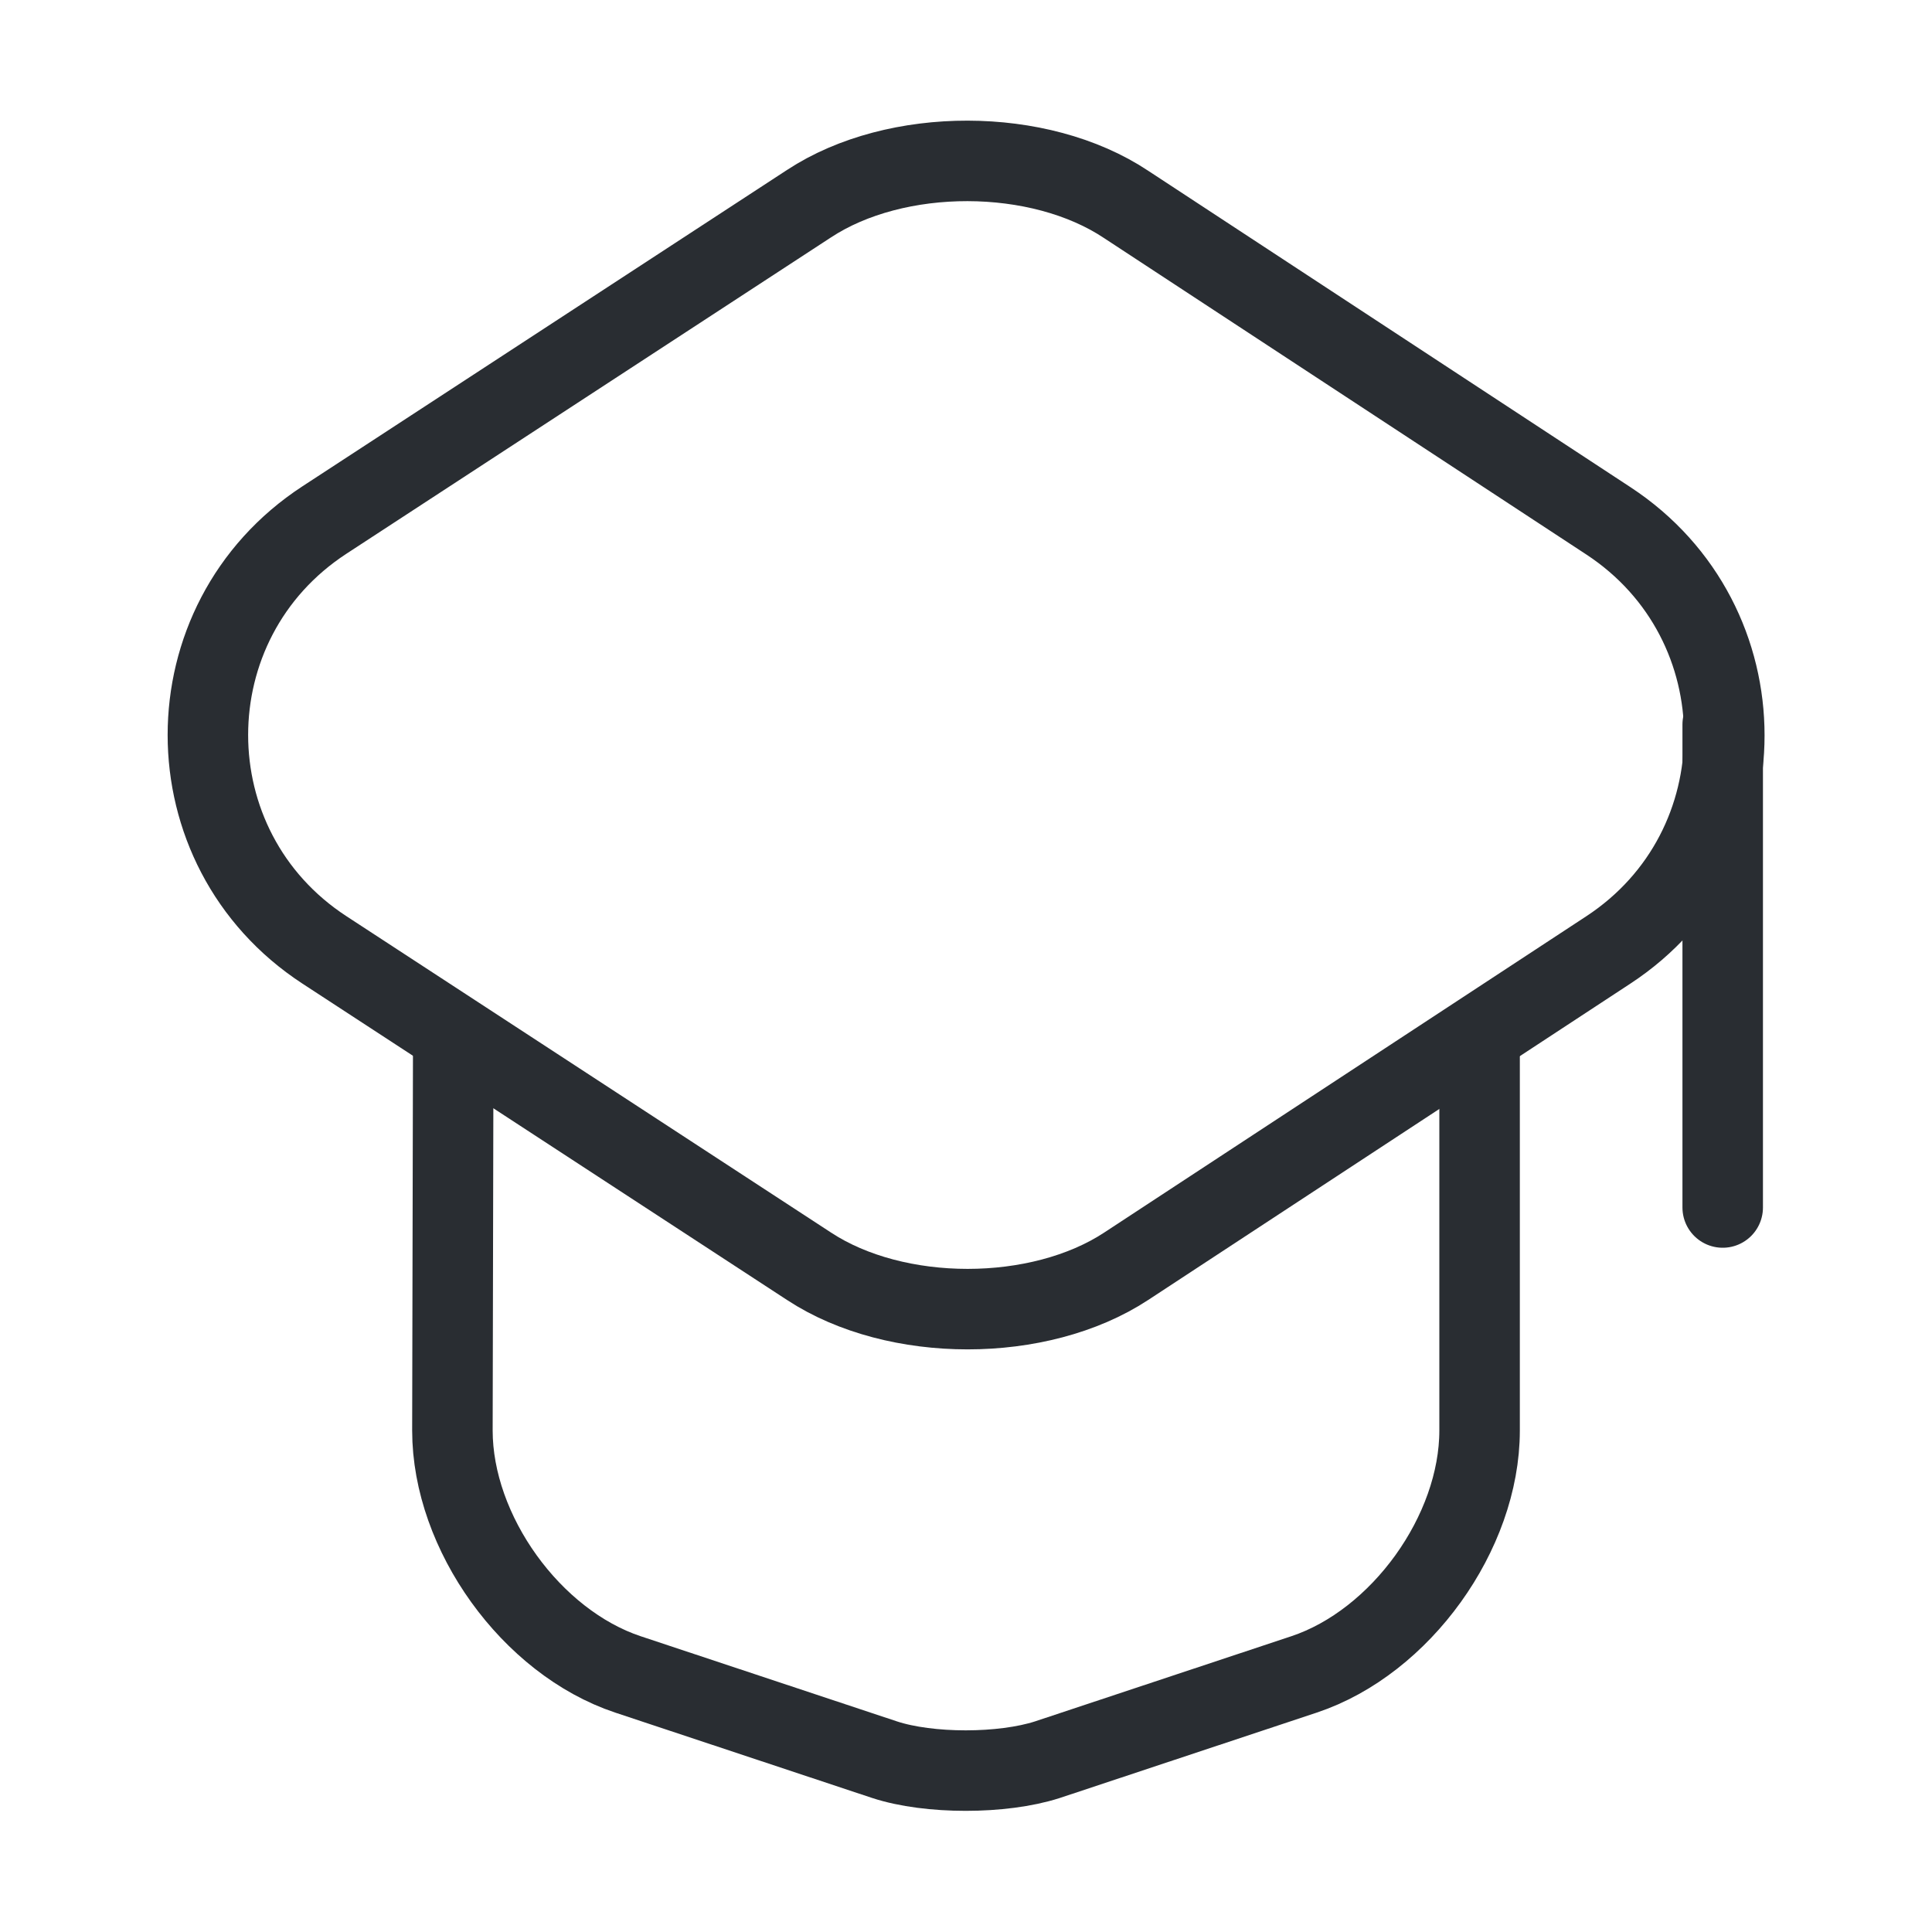
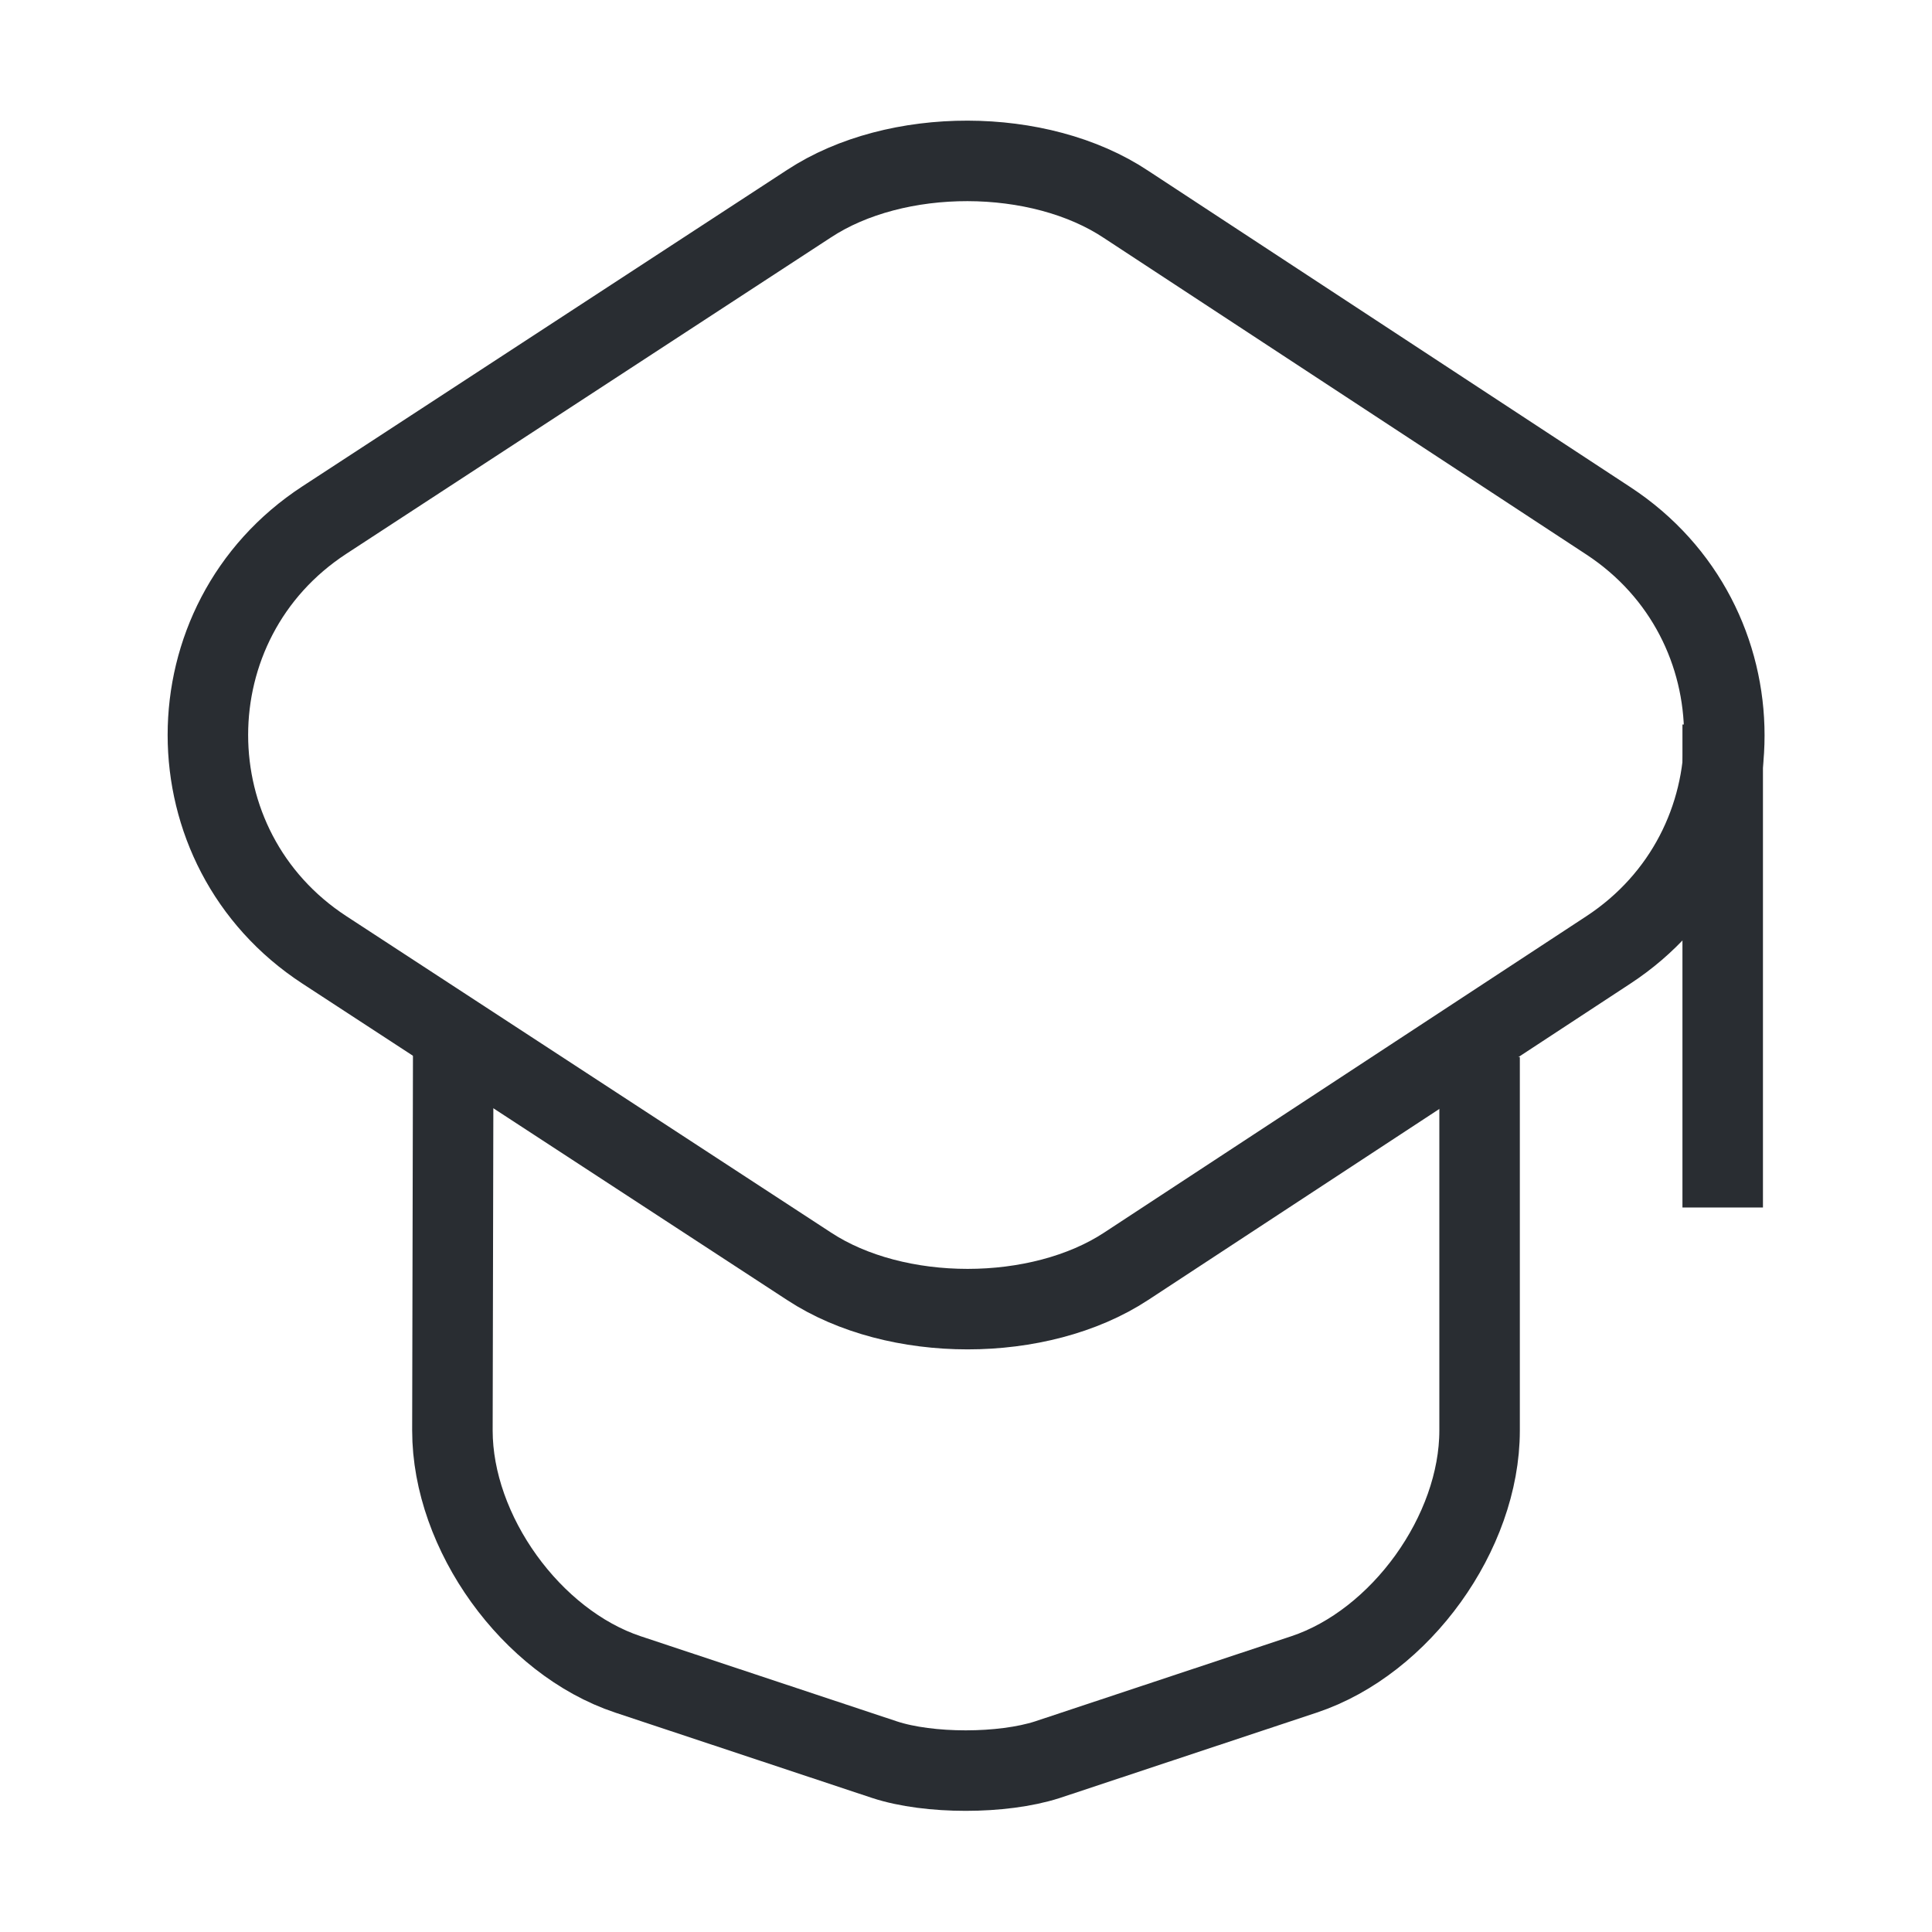
<svg xmlns="http://www.w3.org/2000/svg" width="24" height="24" viewBox="0 0 24 24" fill="none">
-   <path d="M10.05 2.53L4.03 6.46C2.1 7.72 2.1 10.54 4.03 11.8L10.05 15.73C11.13 16.44 12.91 16.44 13.99 15.73L19.98 11.8C21.9 10.54 21.9 7.73 19.98 6.47L13.99 2.54C12.91 1.82 11.13 1.82 10.05 2.53Z" stroke="#292D32" strokeWidth="1.5" stroke-linecap="round" stroke-linejoin="round" />
-   <path d="M5.63 13.08L5.62 17.77C5.62 19.04 6.6 20.4 7.8 20.8L10.99 21.86C11.54 22.04 12.45 22.04 13.01 21.86L16.2 20.8C17.4 20.4 18.38 19.04 18.38 17.77V13.13" stroke="#292D32" strokeWidth="1.5" stroke-linecap="round" stroke-linejoin="round" />
-   <path d="M21.4 15V9" stroke="#292D32" strokeWidth="1.5" stroke-linecap="round" stroke-linejoin="round" />
+   <path d="M10.05 2.53L4.03 6.46C2.1 7.72 2.1 10.54 4.03 11.8L10.05 15.73C11.13 16.44 12.91 16.44 13.99 15.73L19.98 11.8C21.9 10.54 21.9 7.73 19.98 6.47L13.99 2.54C12.91 1.82 11.13 1.82 10.05 2.53Z" stroke="#292D32" strokeWidth="1.5" strokeLinecap="round" strokeLinejoin="round" />
+   <path d="M5.63 13.08L5.62 17.77C5.62 19.04 6.6 20.4 7.8 20.8L10.99 21.86C11.54 22.04 12.45 22.04 13.01 21.86L16.2 20.8C17.4 20.4 18.38 19.04 18.38 17.77V13.13" stroke="#292D32" strokeWidth="1.5" strokeLinecap="round" strokeLinejoin="round" />
+   <path d="M21.4 15V9" stroke="#292D32" strokeWidth="1.5" strokeLinecap="round" strokeLinejoin="round" />
</svg>
